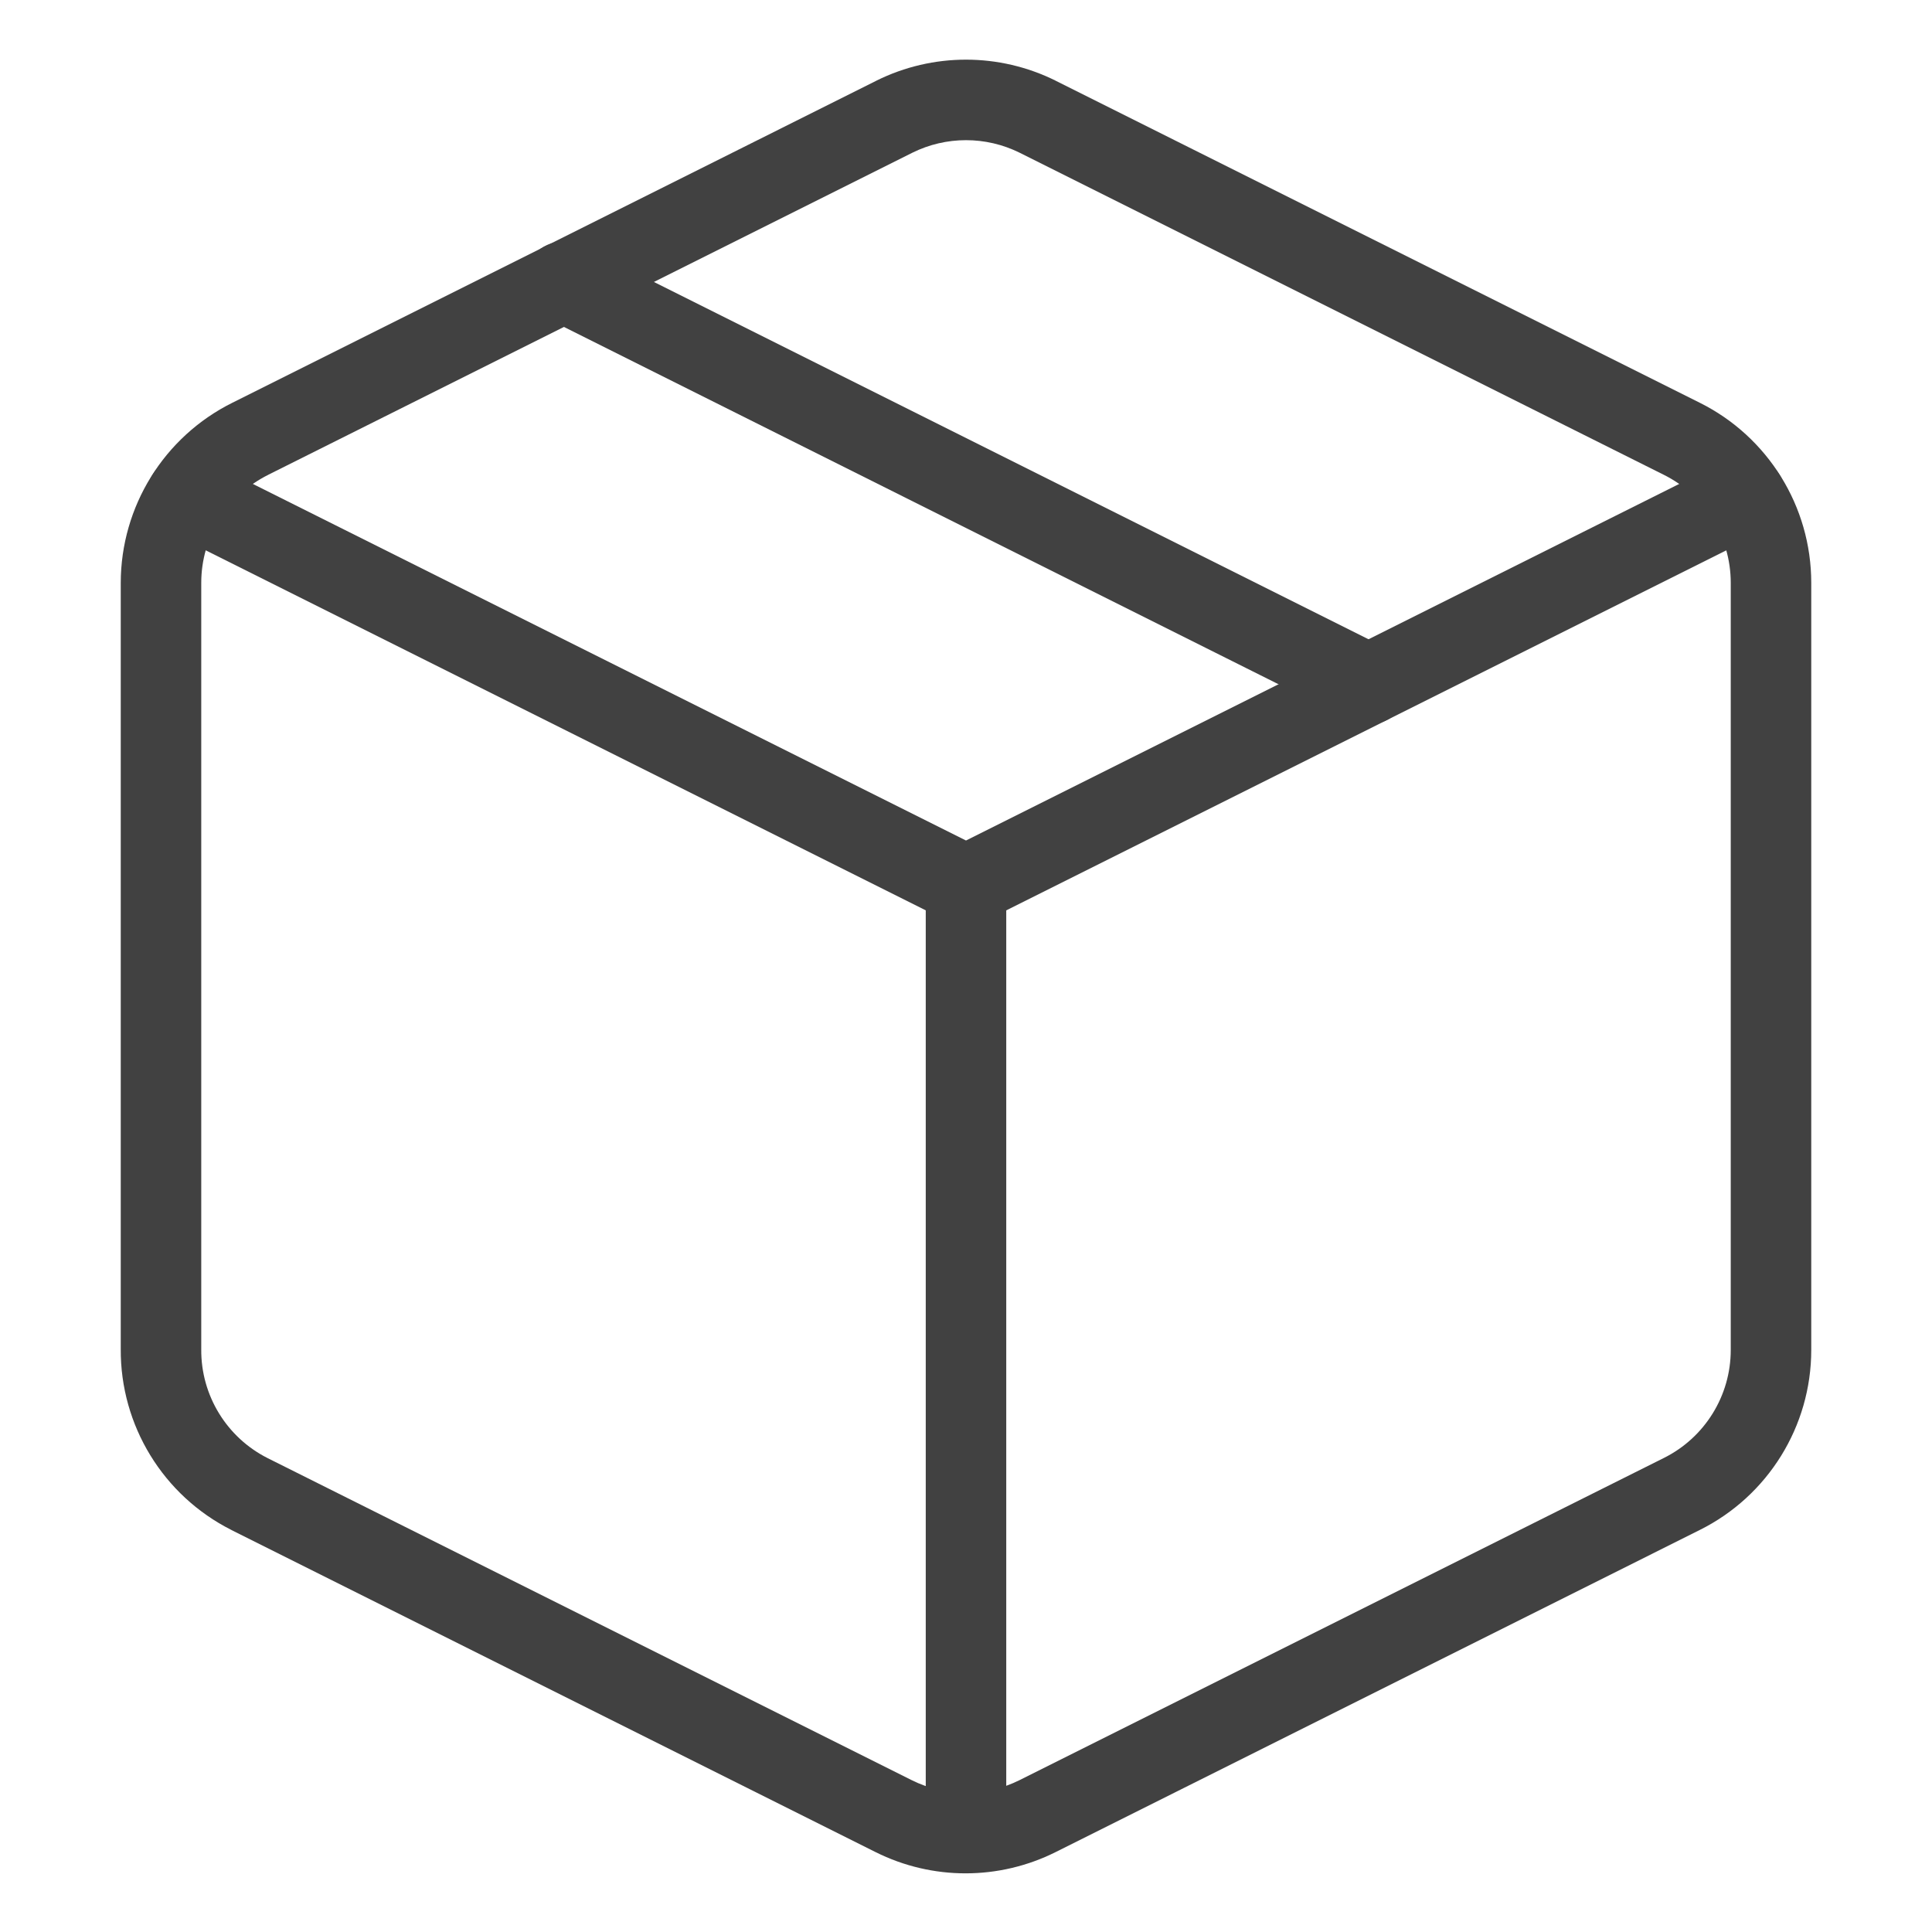
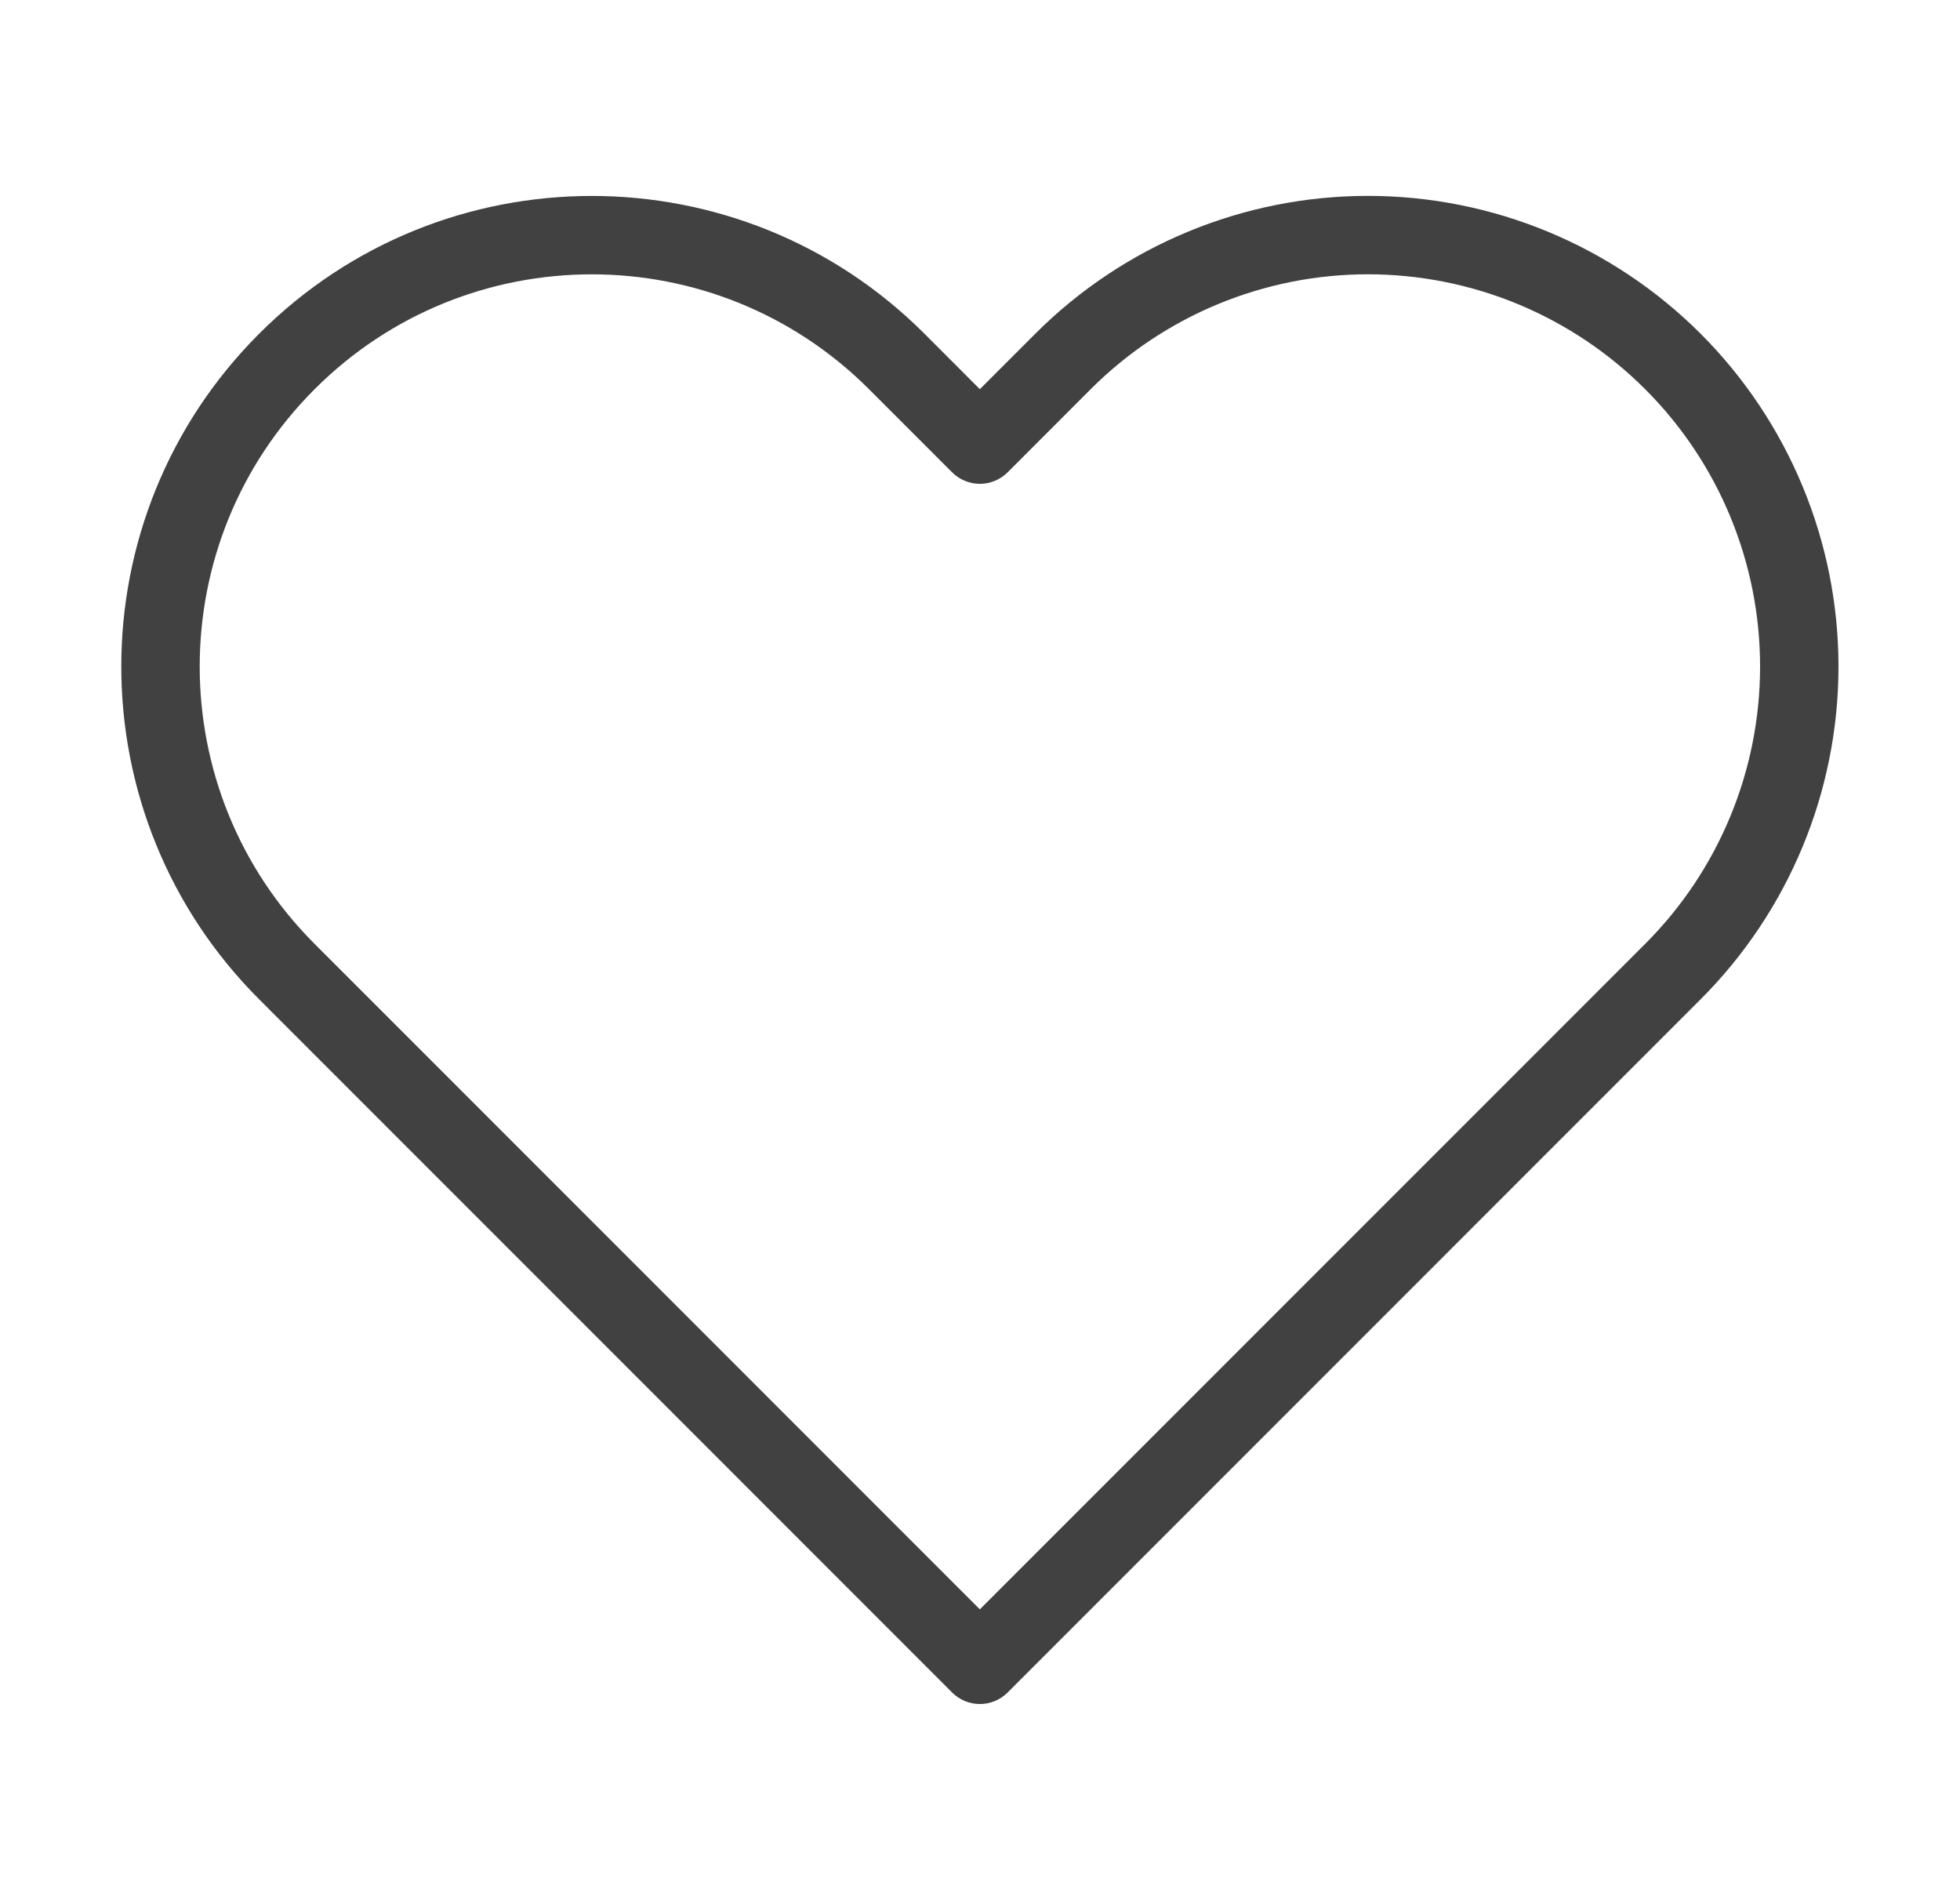
- <svg xmlns="http://www.w3.org/2000/svg" width="24" height="24" viewBox="0 0 24 24" fill="none">
+ <svg xmlns="http://www.w3.org/2000/svg" width="25" height="24" viewBox="0 0 25 24" fill="none">
  <g id="Frame 211">
-     <path id="Shape (Stroke)" fill-rule="evenodd" clip-rule="evenodd" d="M11.332 1.898C11.332 1.898 11.333 1.898 11.332 1.898L3.334 5.897L3.333 5.898C2.823 6.151 2.5 6.671 2.5 7.24V16.764C2.496 17.333 2.815 17.856 3.324 18.113C3.324 18.113 3.324 18.113 3.324 18.113L11.324 22.113C11.746 22.324 12.244 22.324 12.666 22.113L20.666 18.113L20.668 18.112C21.177 17.859 21.5 17.339 21.5 16.77V7.24C21.5 6.671 21.177 6.151 20.668 5.898L20.666 5.897L12.668 1.898C12.667 1.898 12.668 1.898 12.668 1.898C12.247 1.689 11.753 1.689 11.332 1.898ZM10.887 1.002C11.588 0.654 12.412 0.654 13.113 1.002L13.114 1.003L21.113 5.002C21.112 5.002 21.113 5.002 21.113 5.002C21.962 5.424 22.5 6.291 22.5 7.24V16.77C22.5 17.718 21.962 18.585 21.113 19.007C21.113 19.008 21.113 19.007 21.113 19.007L13.114 23.007C13.114 23.007 13.114 23.007 13.114 23.007C12.41 23.359 11.581 23.36 10.876 23.007C10.876 23.007 10.877 23.007 10.876 23.007L2.876 19.007L2.875 19.006C2.027 18.579 1.494 17.708 1.5 16.758V7.24C1.501 6.292 2.038 5.425 2.887 5.003C2.887 5.003 2.887 5.002 2.887 5.003L10.886 1.003L10.887 1.002Z" fill="#414141" />
-     <path id="Shape (Stroke)_2" fill-rule="evenodd" clip-rule="evenodd" d="M1.873 5.936C1.997 5.689 2.297 5.589 2.544 5.713L12 10.441L21.457 5.713C21.704 5.589 22.004 5.689 22.128 5.936C22.251 6.183 22.151 6.484 21.904 6.607L12.224 11.447C12.083 11.518 11.918 11.518 11.777 11.447L2.097 6.607C1.85 6.484 1.75 6.183 1.873 5.936Z" fill="#414141" />
-     <path id="Shape (Stroke)_3" fill-rule="evenodd" clip-rule="evenodd" d="M12 10.5C12.276 10.5 12.5 10.724 12.5 11V22.76C12.5 23.036 12.276 23.26 12 23.26C11.724 23.26 11.5 23.036 11.5 22.76V11C11.5 10.724 11.724 10.5 12 10.5Z" fill="#414141" />
-     <path id="Shape (Stroke)_4" fill-rule="evenodd" clip-rule="evenodd" d="M6.553 3.276C6.676 3.029 6.977 2.929 7.224 3.053L17.224 8.053C17.471 8.176 17.571 8.477 17.447 8.724C17.324 8.971 17.023 9.071 16.776 8.947L6.777 3.947C6.53 3.824 6.429 3.523 6.553 3.276Z" fill="#414141" />
+     <path id="Shape (Stroke)" fill-rule="evenodd" clip-rule="evenodd" d="M13.205 4.256C14.33 3.131 15.856 2.498 17.448 2.498C19.04 2.498 20.566 3.131 21.692 4.256C22.817 5.382 23.45 6.908 23.45 8.5C23.45 10.092 22.817 11.618 21.692 12.743C21.692 12.744 21.692 12.743 21.692 12.743L12.852 21.584C12.656 21.779 12.34 21.779 12.145 21.584L3.305 12.743C0.961 10.4 0.961 6.6 3.305 4.256C5.648 1.913 9.448 1.913 11.792 4.256L12.498 4.963L13.205 4.256C13.205 4.256 13.205 4.256 13.205 4.256ZM17.448 3.498C16.122 3.498 14.85 4.025 13.912 4.963L12.852 6.024C12.758 6.117 12.631 6.17 12.498 6.17C12.366 6.17 12.238 6.117 12.145 6.024L11.085 4.964C9.131 3.01 5.965 3.01 4.012 4.964C2.059 6.917 2.059 10.083 4.012 12.036L12.498 20.523L20.985 12.036C21.923 11.099 22.45 9.826 22.45 8.5C22.45 7.174 21.923 5.901 20.985 4.964C20.047 4.025 18.775 3.498 17.448 3.498Z" fill="#414141" />
  </g>
</svg>
